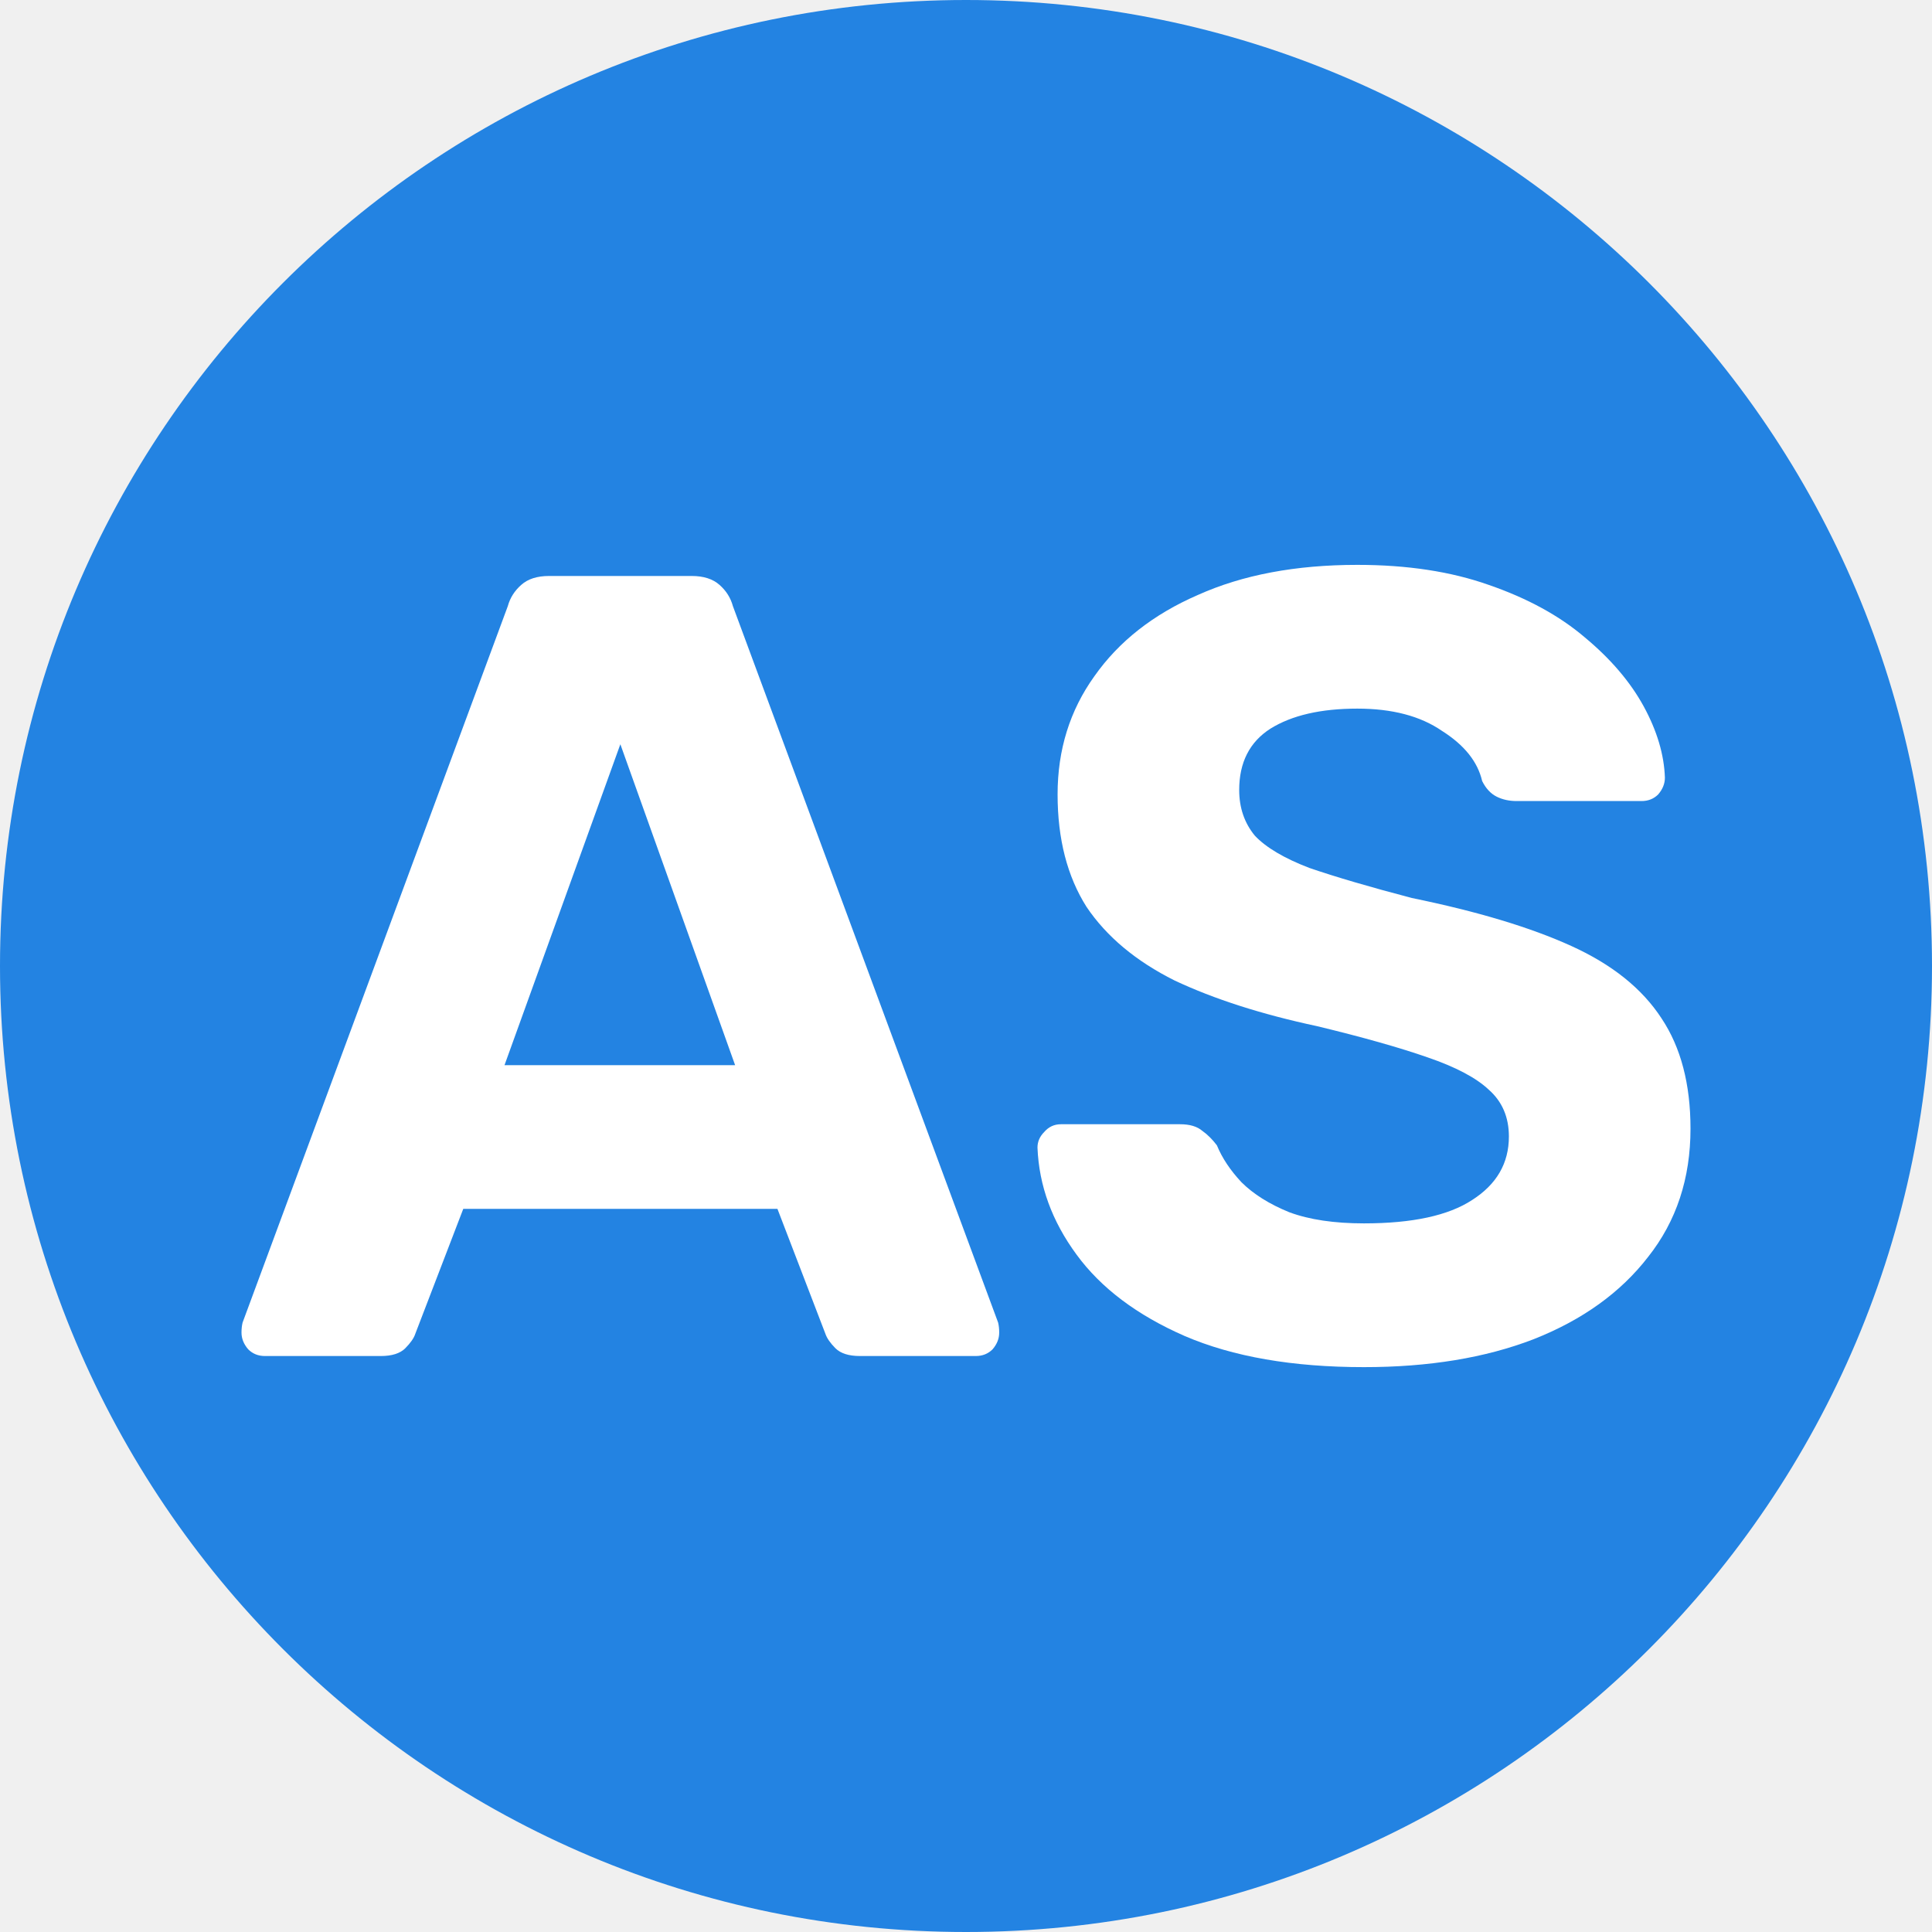
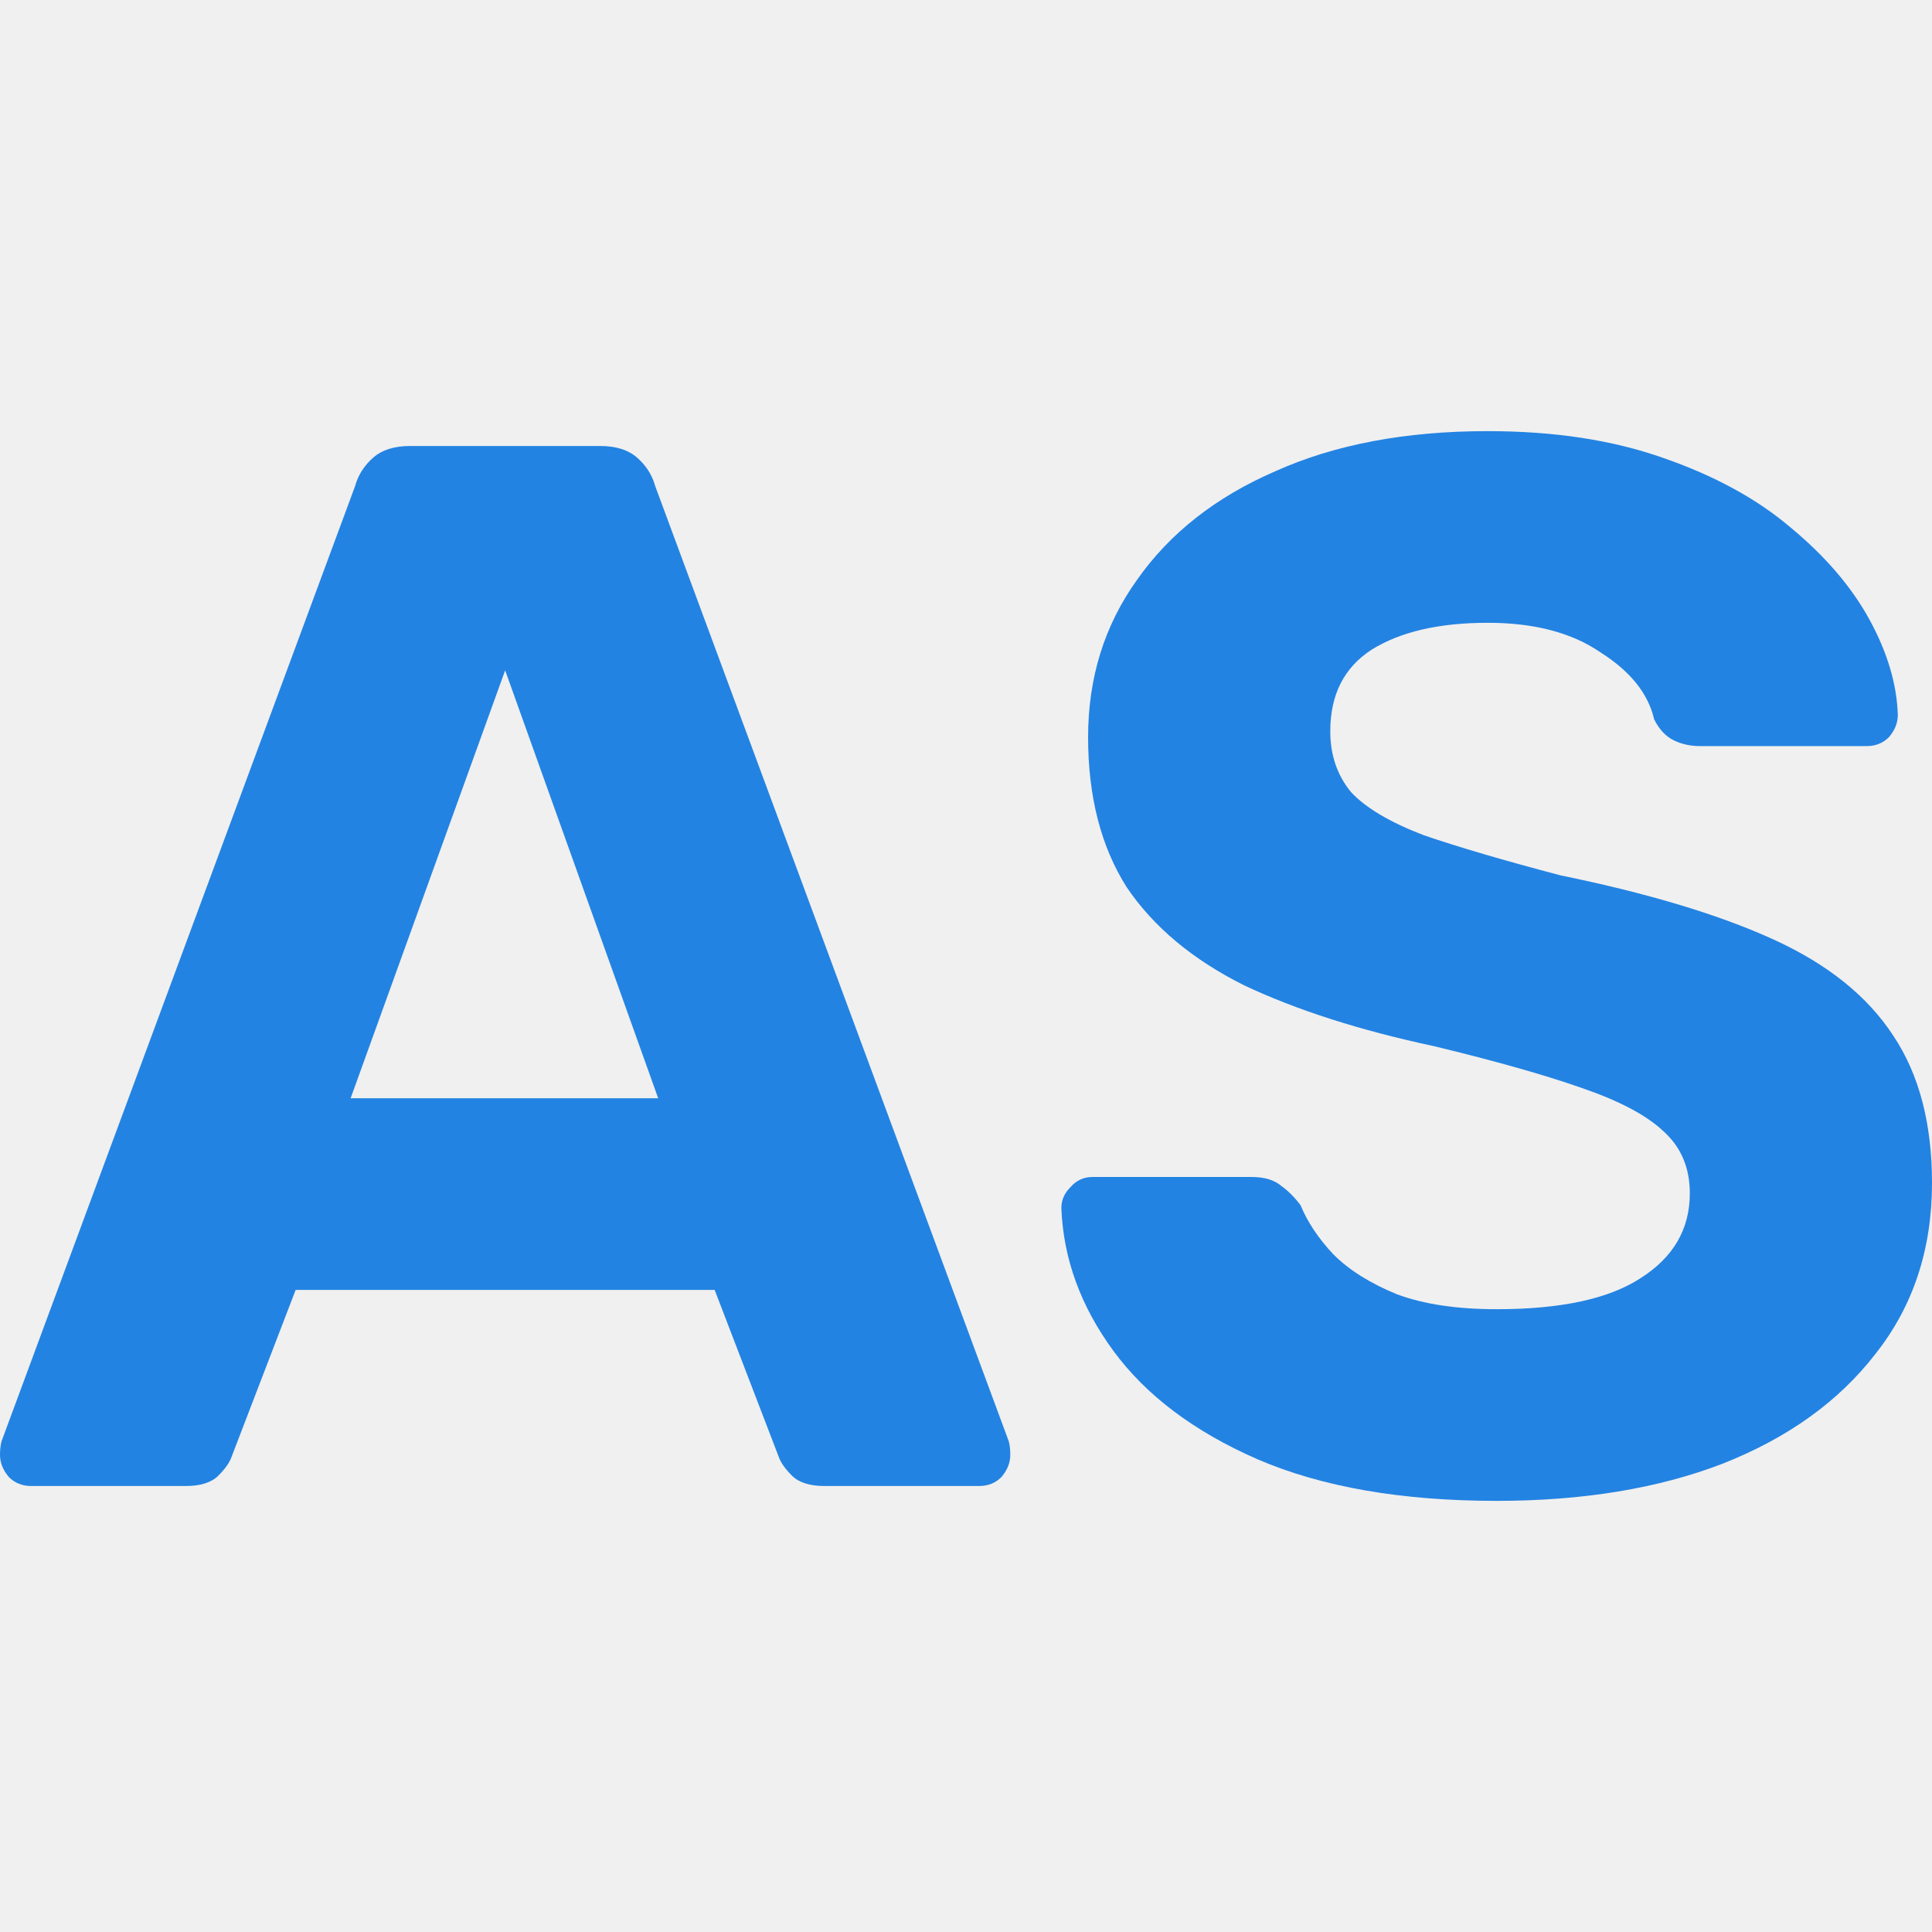
- <svg xmlns="http://www.w3.org/2000/svg" width="32" height="32" viewBox="0 0 32 32" fill="none">
-   <g clip-path="url(#clip0_1_5)">
-     <rect width="32" height="32" rx="16" fill="#2383E2" />
-     <path d="M4.388 22.46C4.277 22.46 4.185 22.423 4.111 22.349C4.037 22.263 4 22.171 4 22.072C4 22.011 4.006 21.955 4.018 21.906L8.411 10.039C8.448 9.903 8.522 9.786 8.633 9.688C8.743 9.589 8.897 9.54 9.094 9.54H11.456C11.653 9.54 11.807 9.589 11.918 9.688C12.029 9.786 12.102 9.903 12.139 10.039L16.532 21.906C16.544 21.955 16.55 22.011 16.55 22.072C16.55 22.171 16.514 22.263 16.44 22.349C16.366 22.423 16.273 22.46 16.163 22.46H14.243C14.059 22.46 13.923 22.417 13.837 22.331C13.751 22.244 13.696 22.165 13.671 22.091L12.877 20.023H7.673L6.879 22.091C6.855 22.165 6.799 22.244 6.713 22.331C6.627 22.417 6.492 22.46 6.307 22.46H4.388ZM8.356 17.643H12.176L10.275 12.327L8.356 17.643Z" fill="white" />
-     <path d="M22.592 22.644C21.411 22.644 20.421 22.472 19.621 22.128C18.833 21.783 18.236 21.334 17.831 20.78C17.424 20.227 17.209 19.636 17.184 19.008C17.184 18.91 17.221 18.824 17.295 18.75C17.369 18.664 17.461 18.621 17.572 18.621H19.547C19.707 18.621 19.83 18.658 19.916 18.732C20.002 18.793 20.082 18.873 20.156 18.971C20.242 19.181 20.378 19.384 20.562 19.581C20.759 19.777 21.023 19.944 21.356 20.079C21.688 20.202 22.1 20.263 22.592 20.263C23.392 20.263 23.989 20.134 24.383 19.876C24.789 19.617 24.992 19.267 24.992 18.824C24.992 18.504 24.881 18.245 24.659 18.049C24.45 17.852 24.112 17.673 23.644 17.513C23.189 17.354 22.58 17.181 21.817 16.997C20.894 16.8 20.107 16.547 19.455 16.24C18.815 15.92 18.329 15.514 17.997 15.022C17.677 14.517 17.517 13.896 17.517 13.158C17.517 12.419 17.72 11.767 18.126 11.201C18.532 10.623 19.104 10.174 19.842 9.854C20.581 9.522 21.46 9.356 22.482 9.356C23.306 9.356 24.032 9.466 24.659 9.688C25.299 9.909 25.828 10.198 26.247 10.555C26.677 10.912 27.003 11.294 27.225 11.7C27.446 12.106 27.563 12.499 27.576 12.881C27.576 12.979 27.539 13.072 27.465 13.158C27.391 13.232 27.299 13.268 27.188 13.268H25.121C24.998 13.268 24.887 13.244 24.789 13.195C24.69 13.145 24.61 13.059 24.549 12.936C24.475 12.616 24.253 12.339 23.884 12.106C23.527 11.86 23.06 11.737 22.482 11.737C21.879 11.737 21.399 11.847 21.042 12.069C20.697 12.29 20.525 12.629 20.525 13.084C20.525 13.379 20.611 13.631 20.784 13.841C20.968 14.037 21.27 14.216 21.688 14.376C22.119 14.524 22.684 14.69 23.386 14.874C24.469 15.096 25.348 15.36 26.025 15.668C26.702 15.975 27.2 16.375 27.52 16.867C27.84 17.347 28 17.956 28 18.695C28 19.519 27.766 20.227 27.299 20.817C26.843 21.408 26.21 21.863 25.398 22.183C24.598 22.491 23.663 22.644 22.592 22.644Z" fill="white" />
-   </g>
-   <defs>
-     <clipPath id="clip0_1_5">
-       <rect width="32" height="32" fill="white" />
-     </clipPath>
-   </defs>
+ <svg xmlns="http://www.w3.org/2000/svg" width="1000" height="1000" viewBox="0 0 1000 1000" fill="none">
+   <path d="M16.149 769.156C11.535 769.156 7.69 767.618 4.614 764.542C1.538 760.954 0 757.108 0 753.007C0 750.444 0.256 748.137 0.769 746.086L183.795 251.607C185.333 245.968 188.409 241.097 193.024 236.996C197.638 232.894 204.046 230.844 212.249 230.844H310.683C318.886 230.844 325.295 232.894 329.909 236.996C334.523 241.097 337.599 245.968 339.137 251.607L522.163 746.086C522.676 748.137 522.932 750.444 522.932 753.007C522.932 757.108 521.394 760.954 518.318 764.542C515.242 767.618 511.397 769.156 506.783 769.156H426.805C419.115 769.156 413.475 767.362 409.887 763.773C406.298 760.185 403.991 756.852 402.966 753.776L369.898 667.646H153.035L119.967 753.776C118.941 756.852 116.634 760.185 113.046 763.773C109.457 767.362 103.817 769.156 96.127 769.156H16.149ZM181.488 568.443H340.675L261.466 346.965L181.488 568.443Z" fill="#2383E2" />
+   <path d="M774.678 776.847C725.461 776.847 684.19 769.669 650.866 755.314C618.054 740.959 593.189 722.246 576.271 699.176C559.353 676.105 550.381 651.497 549.355 625.35C549.355 621.249 550.893 617.66 553.969 614.584C557.046 610.995 560.891 609.201 565.505 609.201H647.79C654.454 609.201 659.581 610.739 663.17 613.815C666.759 616.378 670.091 619.71 673.167 623.812C676.756 632.527 682.395 640.987 690.086 649.19C698.289 657.392 709.311 664.314 723.153 669.953C736.996 675.08 754.171 677.643 774.678 677.643C808.002 677.643 832.867 672.26 849.272 661.494C866.191 650.728 874.65 636.116 874.65 617.66C874.65 604.33 870.036 593.564 860.808 585.361C852.092 577.158 837.994 569.724 818.512 563.059C799.543 556.395 774.165 549.217 742.379 541.527C703.928 533.324 671.117 522.814 643.945 509.997C617.285 496.668 597.034 479.749 583.192 459.242C569.862 438.222 563.198 412.332 563.198 381.571C563.198 350.81 571.657 323.639 588.575 300.055C605.494 275.959 629.333 257.247 660.094 243.917C690.855 230.075 727.511 223.153 770.064 223.153C804.413 223.153 834.661 227.768 860.808 236.996C887.467 246.224 909.512 258.272 926.943 273.14C944.887 288.007 958.473 303.9 967.701 320.819C976.929 337.737 981.8 354.143 982.313 370.036C982.313 374.137 980.775 377.982 977.698 381.571C974.622 384.647 970.777 386.185 966.163 386.185H880.033C874.906 386.185 870.292 385.16 866.191 383.109C862.089 381.059 858.757 377.47 856.194 372.343C853.118 359.013 843.889 347.478 828.509 337.737C813.641 327.484 794.159 322.357 770.064 322.357C744.942 322.357 724.948 326.971 710.08 336.199C695.725 345.427 688.548 359.526 688.548 378.495C688.548 390.799 692.136 401.309 699.314 410.025C707.004 418.228 719.565 425.662 736.996 432.326C754.94 438.479 778.523 445.4 807.745 453.09C852.861 462.318 889.518 473.341 917.715 486.158C945.912 498.975 966.676 515.637 980.006 536.144C993.335 556.138 1000 581.516 1000 612.277C1000 646.626 990.259 676.105 970.777 700.714C951.808 725.322 925.405 744.291 891.568 757.621C858.244 770.438 819.281 776.847 774.678 776.847Z" fill="#2383E2" />
</svg>
